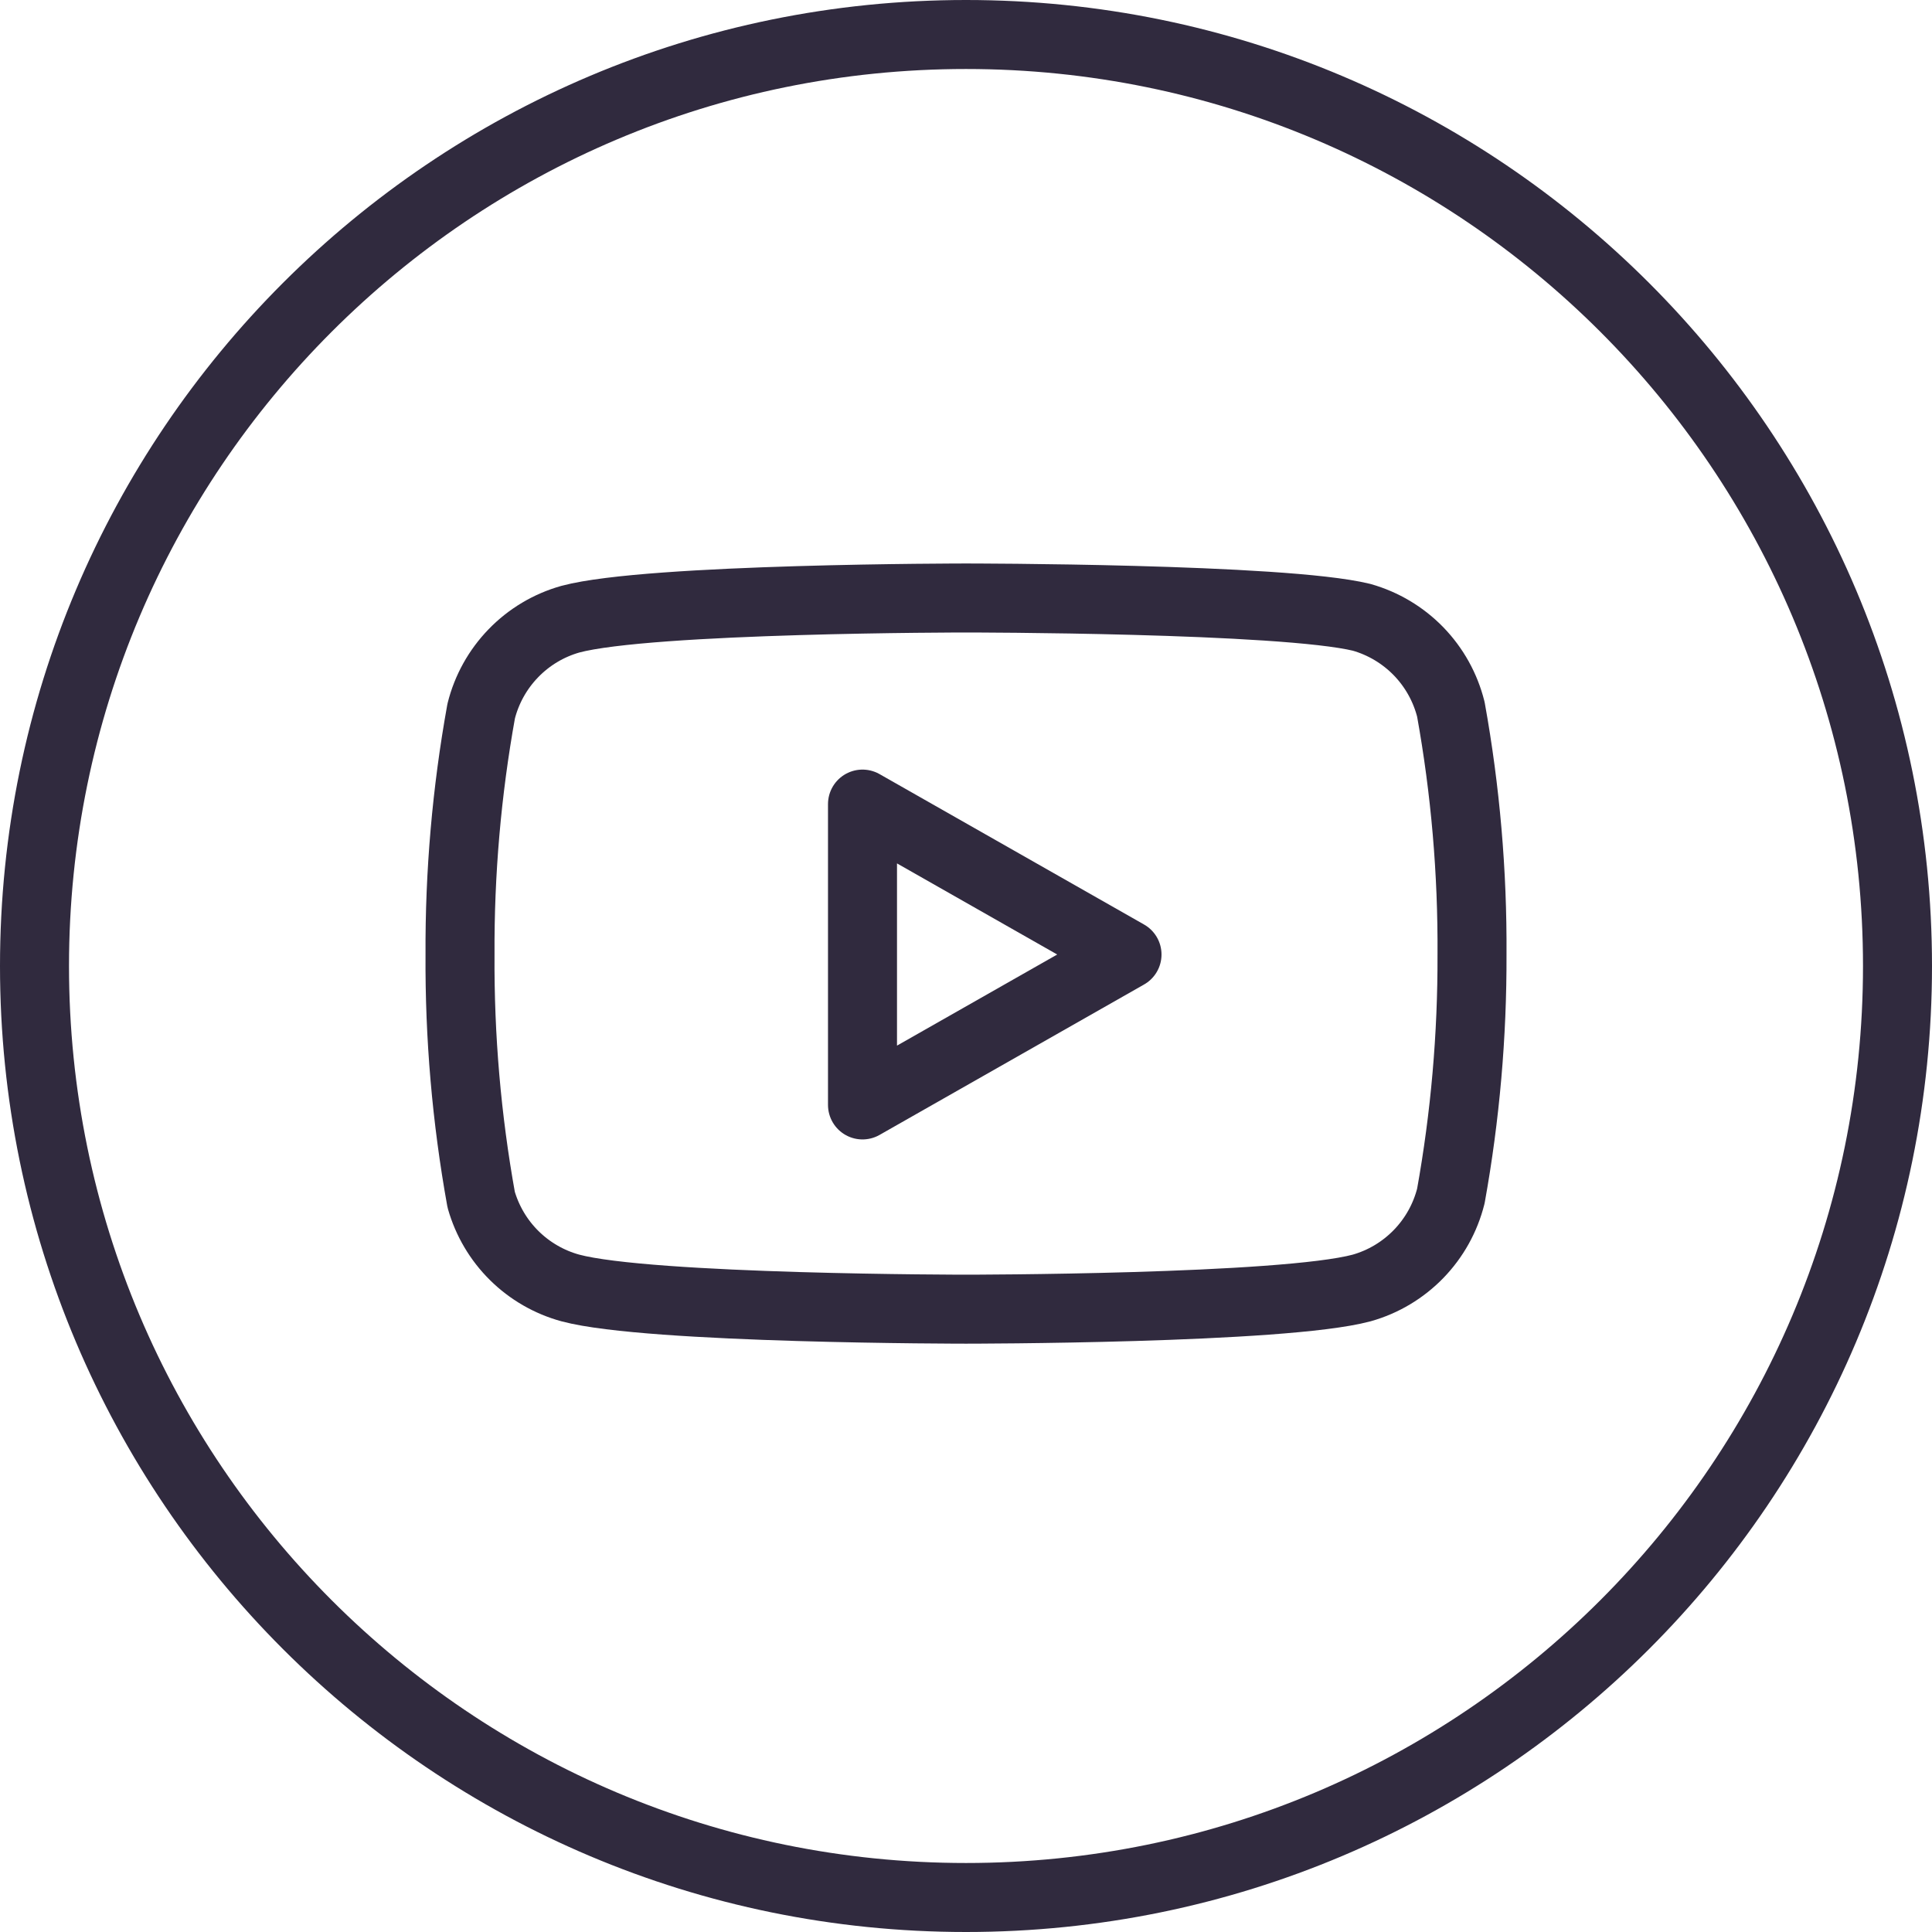
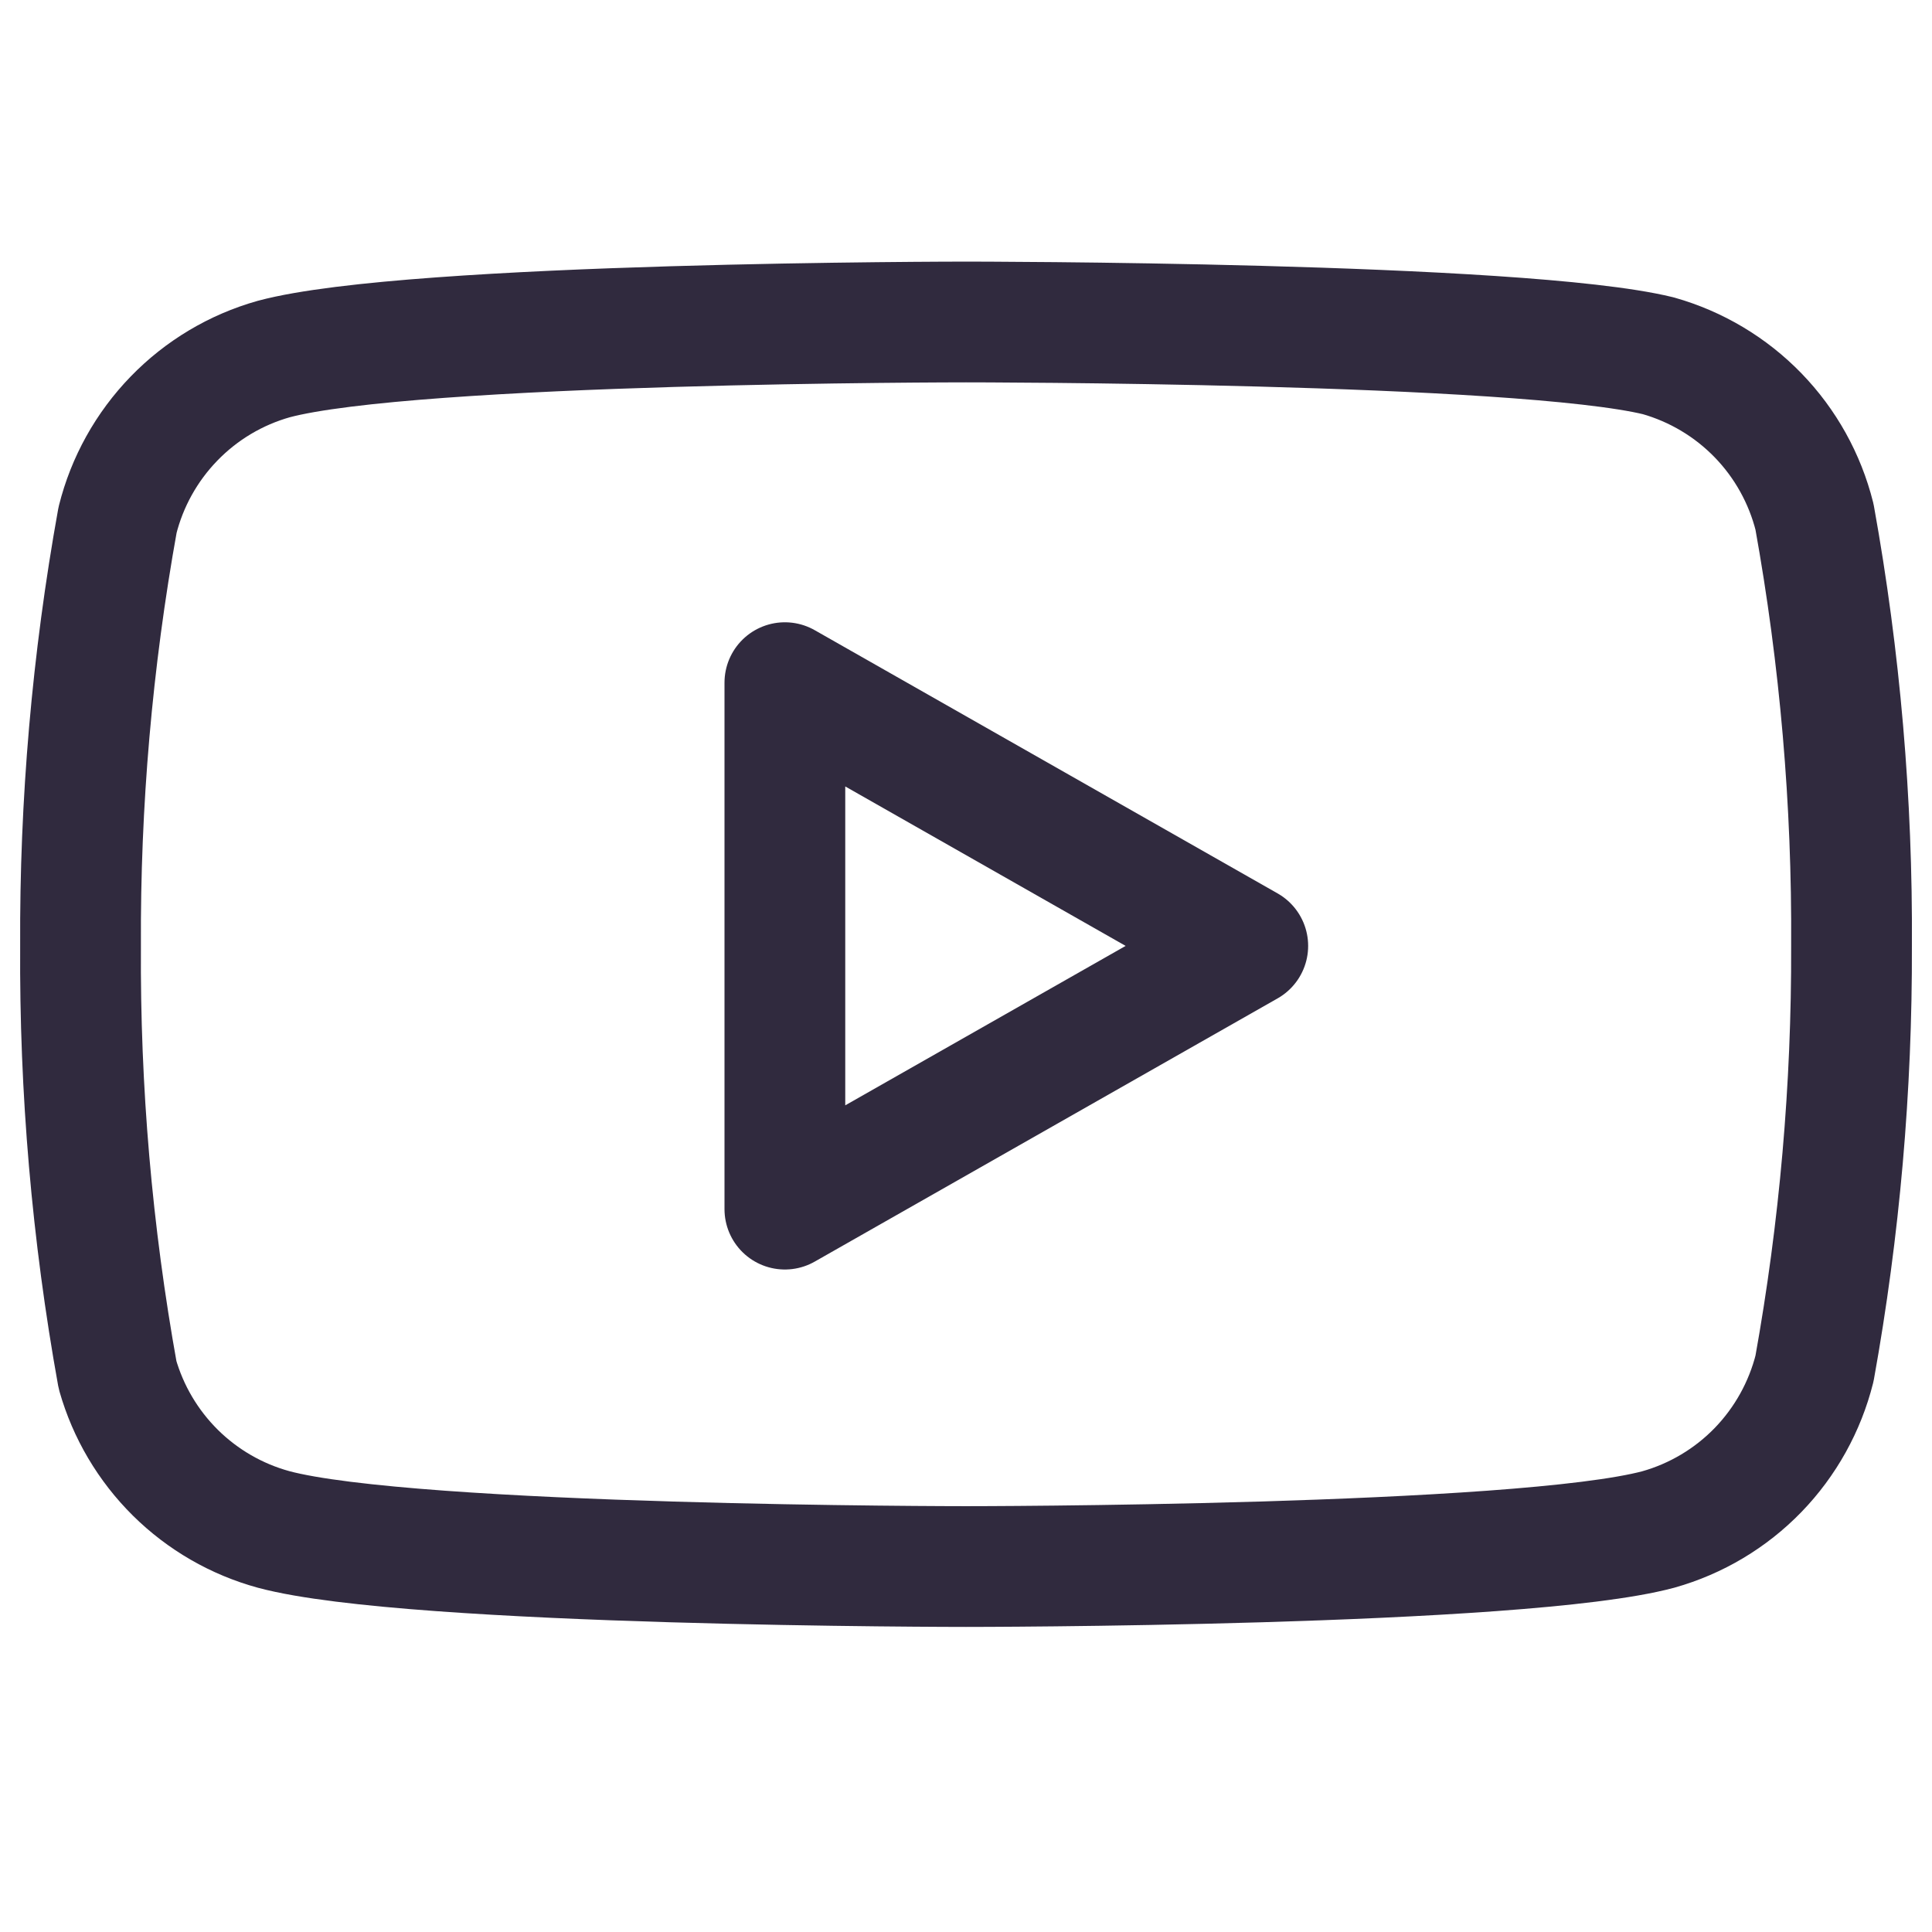
- <svg xmlns="http://www.w3.org/2000/svg" width="56" height="56" viewBox="0 0 56 56" fill="none">
-   <path d="M42.054 20.56C41.895 19.927 41.573 19.348 41.119 18.879C40.664 18.411 40.095 18.071 39.467 17.893C37.174 17.333 28 17.333 28 17.333C28 17.333 18.827 17.333 16.534 17.947C15.906 18.124 15.336 18.464 14.882 18.933C14.428 19.401 14.105 19.981 13.947 20.613C13.527 22.941 13.322 25.302 13.334 27.667C13.319 30.049 13.524 32.428 13.947 34.773C14.122 35.386 14.451 35.944 14.905 36.393C15.358 36.841 15.919 37.165 16.534 37.333C18.827 37.947 28 37.947 28 37.947C28 37.947 37.174 37.947 39.467 37.333C40.095 37.156 40.664 36.816 41.119 36.347C41.573 35.879 41.895 35.3 42.054 34.667C42.47 32.357 42.675 30.014 42.667 27.667C42.682 25.284 42.477 22.905 42.054 20.56V20.56Z" stroke="#302A3E" stroke-width="2" stroke-linecap="round" stroke-linejoin="round" />
-   <path d="M25 32.027L32.667 27.667L25 23.307V32.027Z" stroke="#302A3E" stroke-width="2" stroke-linecap="round" stroke-linejoin="round" />
-   <rect x="1" y="1" width="54" height="54" rx="27" stroke="#302A3E" stroke-width="2" />
+ <svg xmlns="http://www.w3.org/2000/svg" width="32" height="32" viewBox="0 0 32 32" fill="none">
+   <path d="M30.054 8.56C29.895 7.927 29.573 7.347 29.119 6.879C28.665 6.411 28.095 6.071 27.467 5.893C25.174 5.333 16 5.333 16 5.333C16 5.333 6.827 5.333 4.534 5.947C3.906 6.124 3.336 6.464 2.882 6.933C2.428 7.401 2.105 7.981 1.947 8.613C1.527 10.941 1.322 13.302 1.334 15.667C1.319 18.049 1.524 20.428 1.947 22.773C2.122 23.387 2.452 23.944 2.905 24.393C3.358 24.841 3.919 25.165 4.534 25.333C6.827 25.947 16 25.947 16 25.947C16 25.947 25.174 25.947 27.467 25.333C28.095 25.156 28.665 24.816 29.119 24.348C29.573 23.879 29.895 23.299 30.054 22.667C30.47 20.357 30.675 18.014 30.667 15.667C30.682 13.284 30.477 10.905 30.054 8.56V8.56Z" stroke="#302A3E" stroke-width="2" stroke-linecap="round" stroke-linejoin="round" />
+   <path d="M13 20.027L20.667 15.667L13 11.307V20.027Z" stroke="#302A3E" stroke-width="2" stroke-linecap="round" stroke-linejoin="round" />
</svg>
